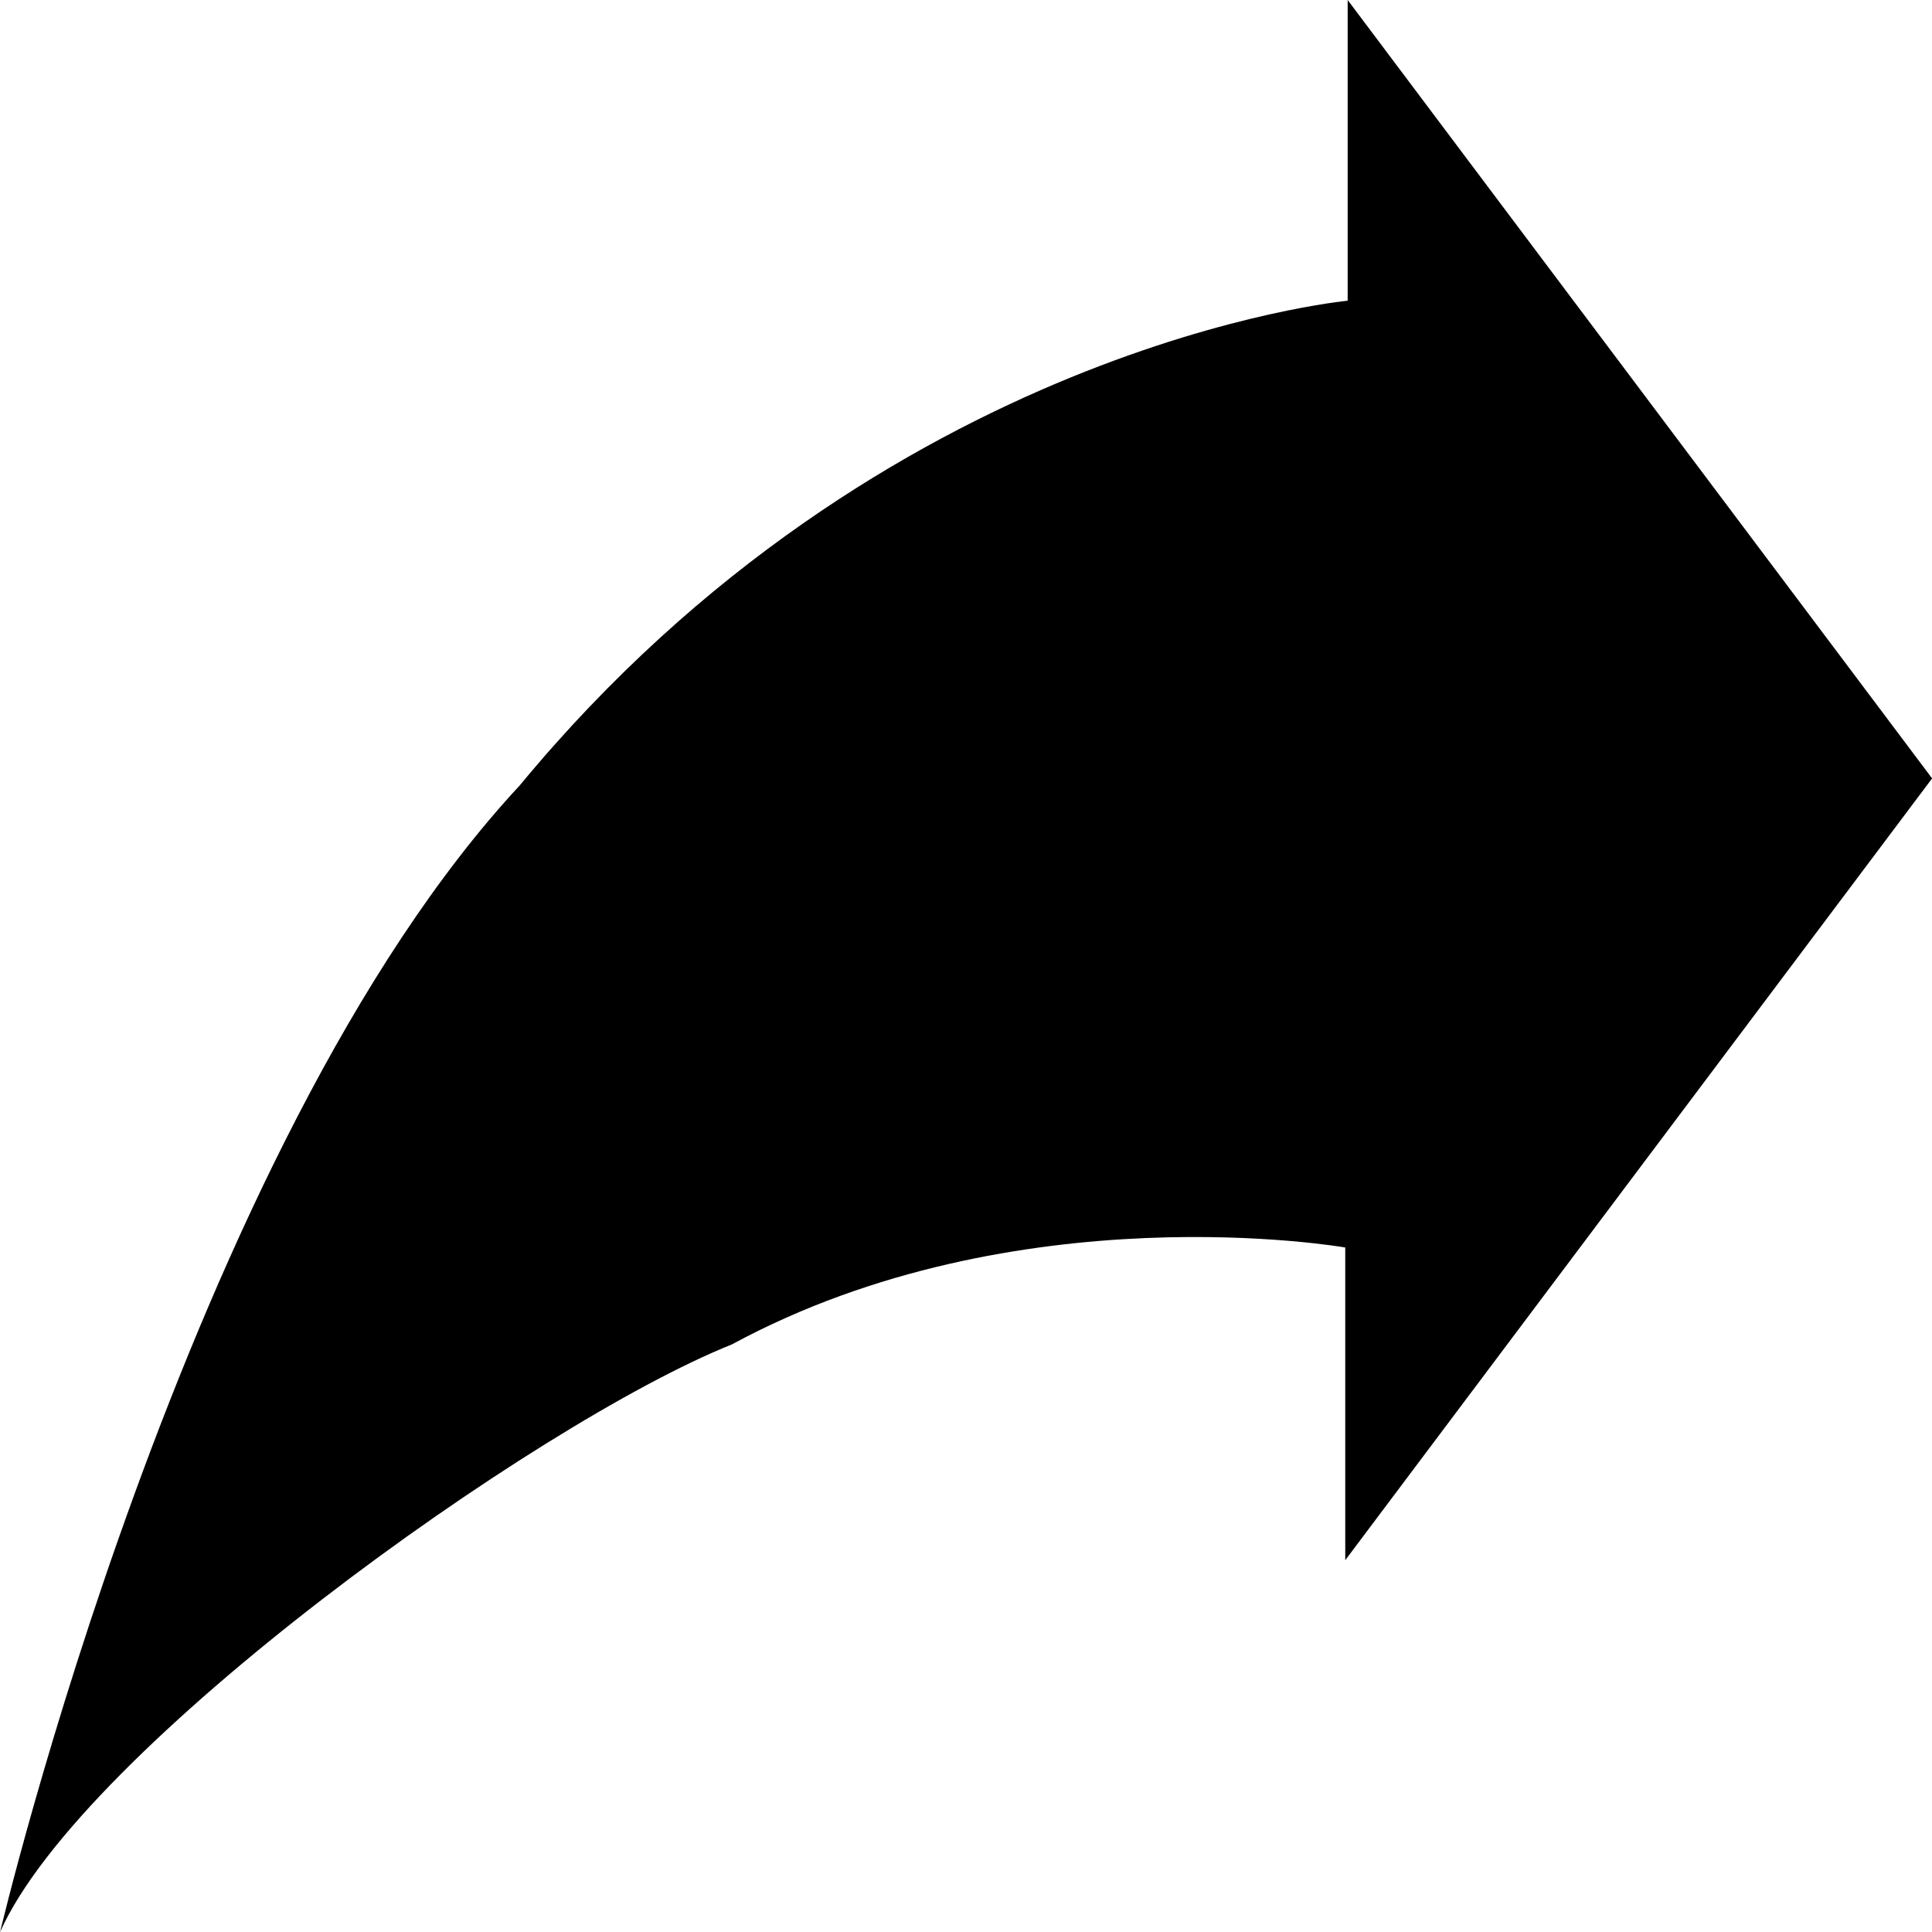
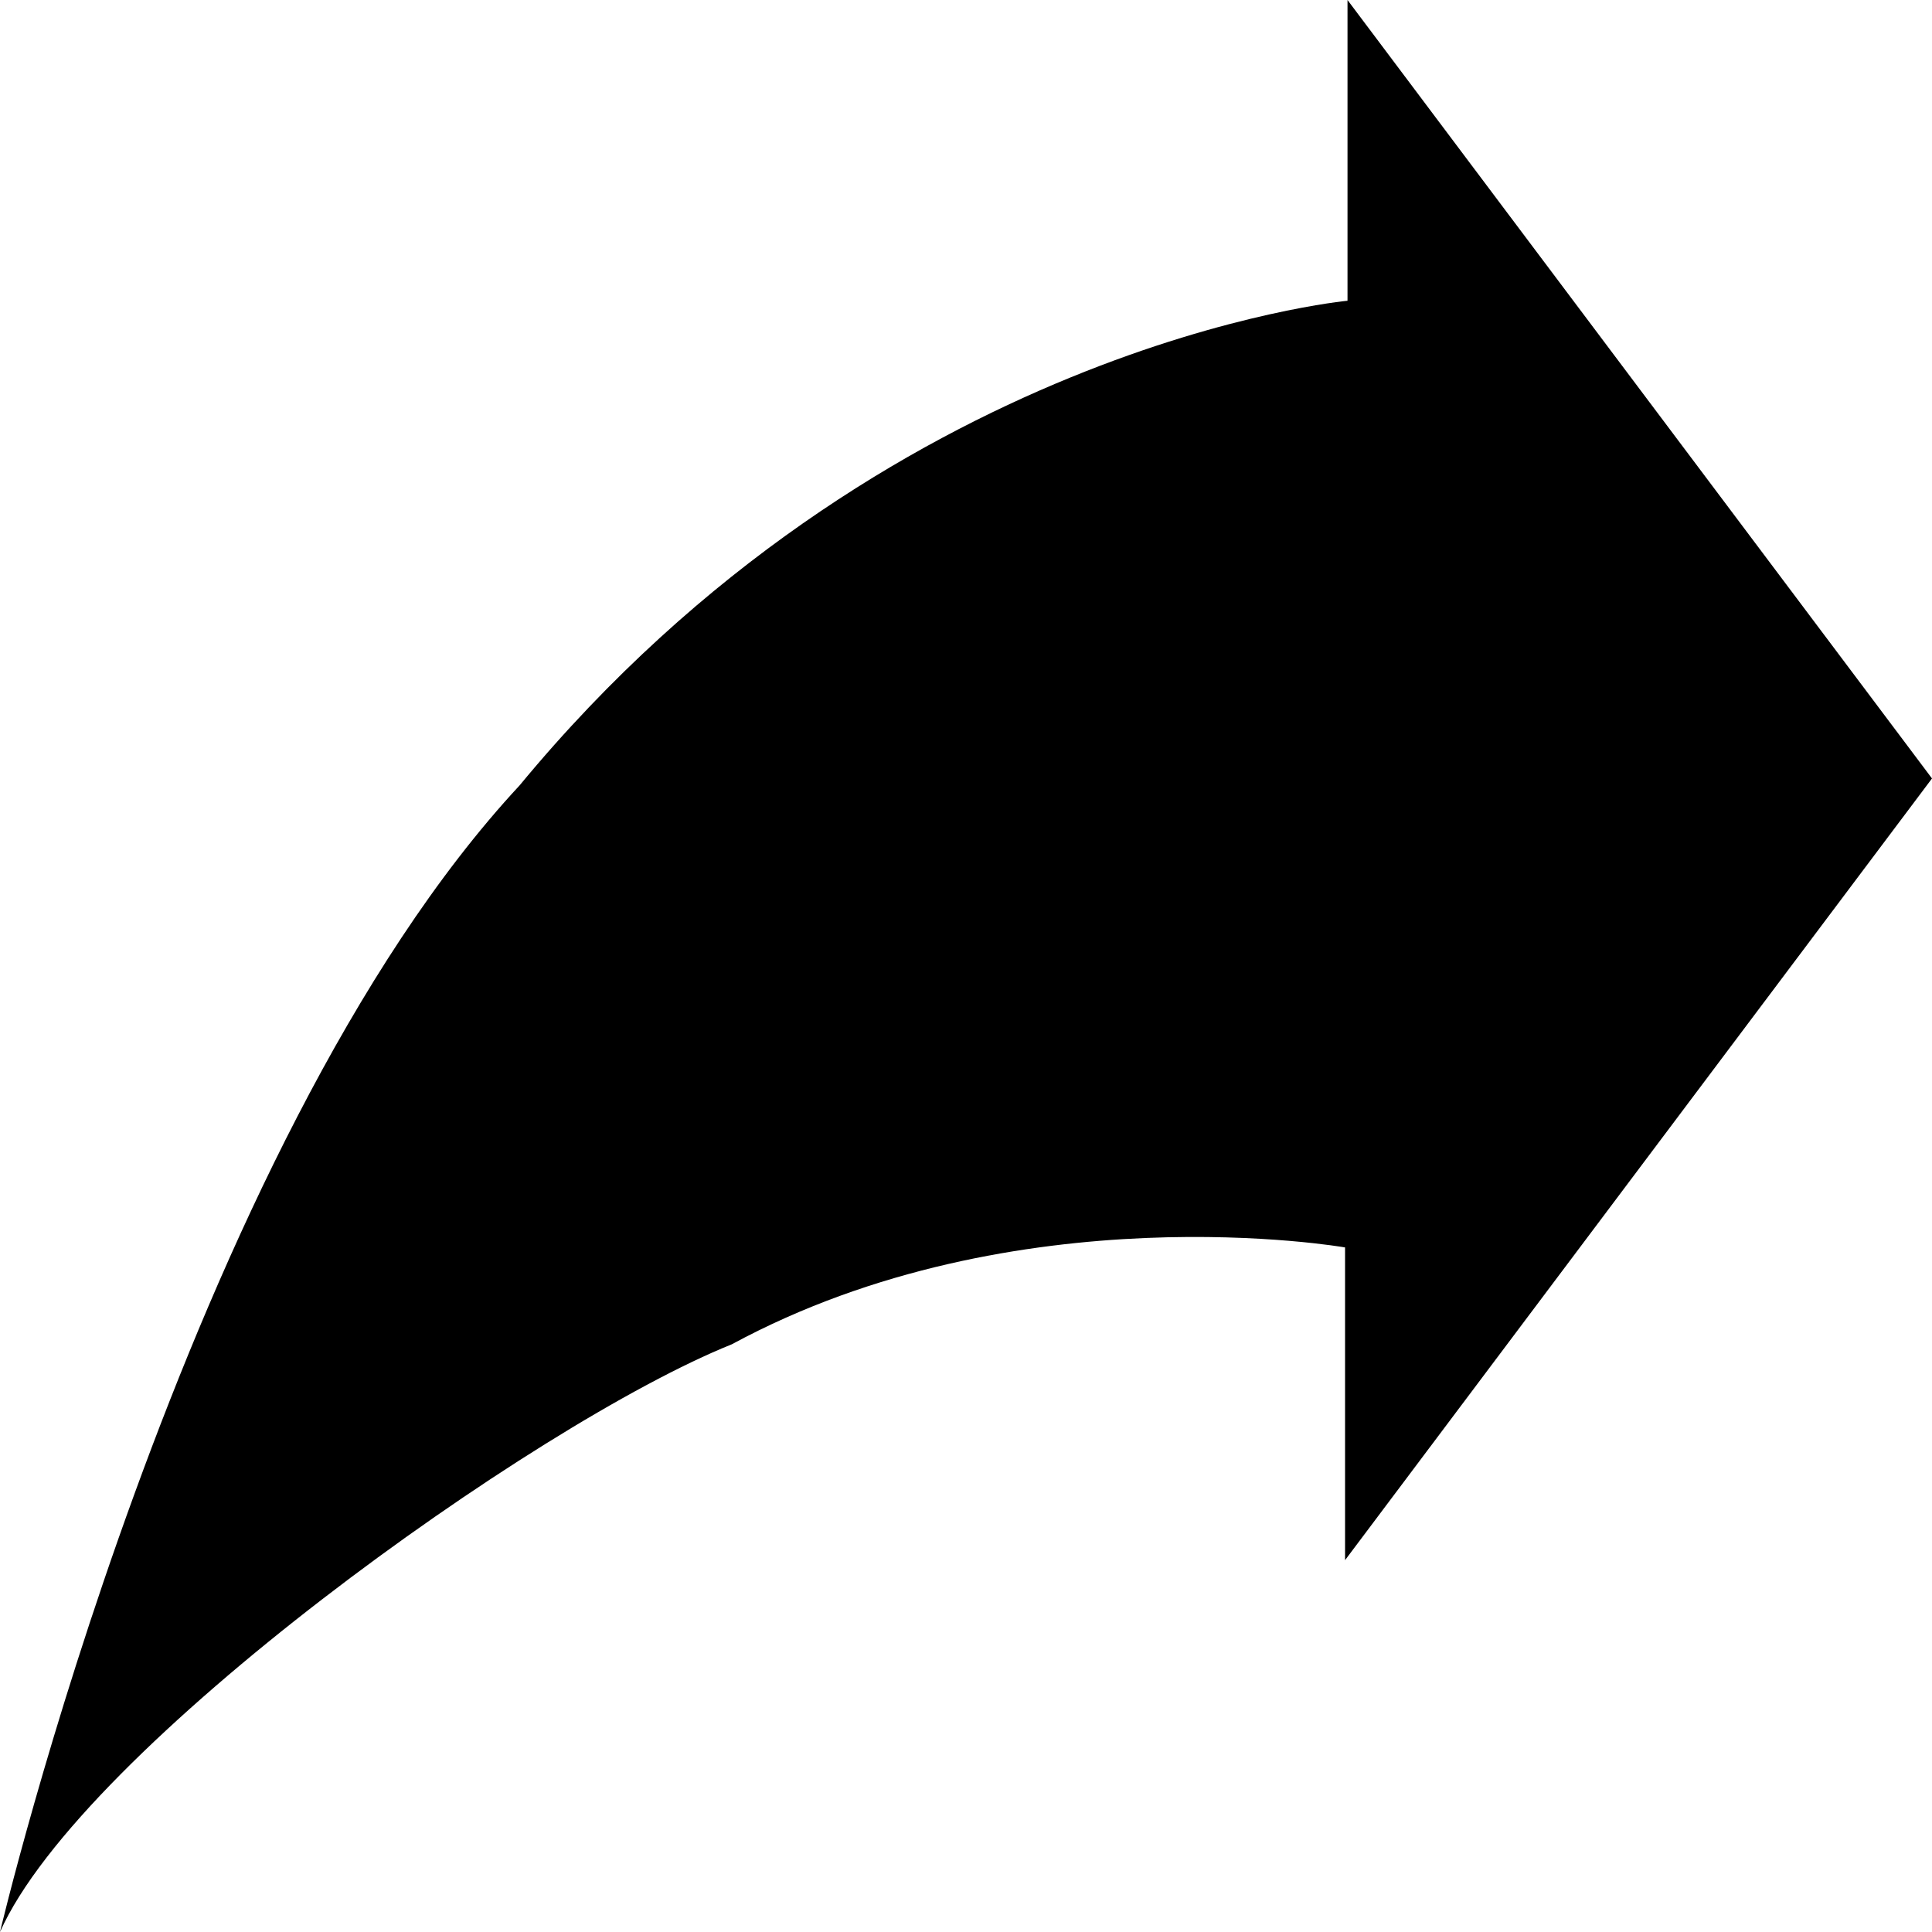
- <svg xmlns="http://www.w3.org/2000/svg" version="1.1" id="Layer_1" x="0px" y="0px" width="20px" height="20px" viewBox="40.647 40.797 20 20" enable-background="new 40.647 40.797 20 20" xml:space="preserve">
+ <svg xmlns="http://www.w3.org/2000/svg" version="1.1" id="Layer_1" x="0px" y="0px" width="15px" height="15px" viewBox="2.5 2.5 15 15" enable-background="new 2.5 2.5 15 15" xml:space="preserve">
  <g id="Captions">
</g>
-   <path d="M54.598,43.91v-3.113l6.05,8.058l-6.075,8.093v-3.237c0,0-3.395-0.595-6.349,1.003c-2.048,0.821-6.736,4.188-7.576,6.083  c0,0,1.924-8.153,5.379-11.869C49.803,44.358,54.598,43.91,54.598,43.91z" />
+   <path d="M12.962,4.835V2.5L17.5,8.544l-4.557,6.069v-2.428c0,0-2.546-0.446-4.761,0.752C6.646,13.554,3.13,16.079,2.5,17.5  c0,0,1.443-6.114,4.034-8.902C9.366,5.17,12.962,4.835,12.962,4.835z" />
</svg>
